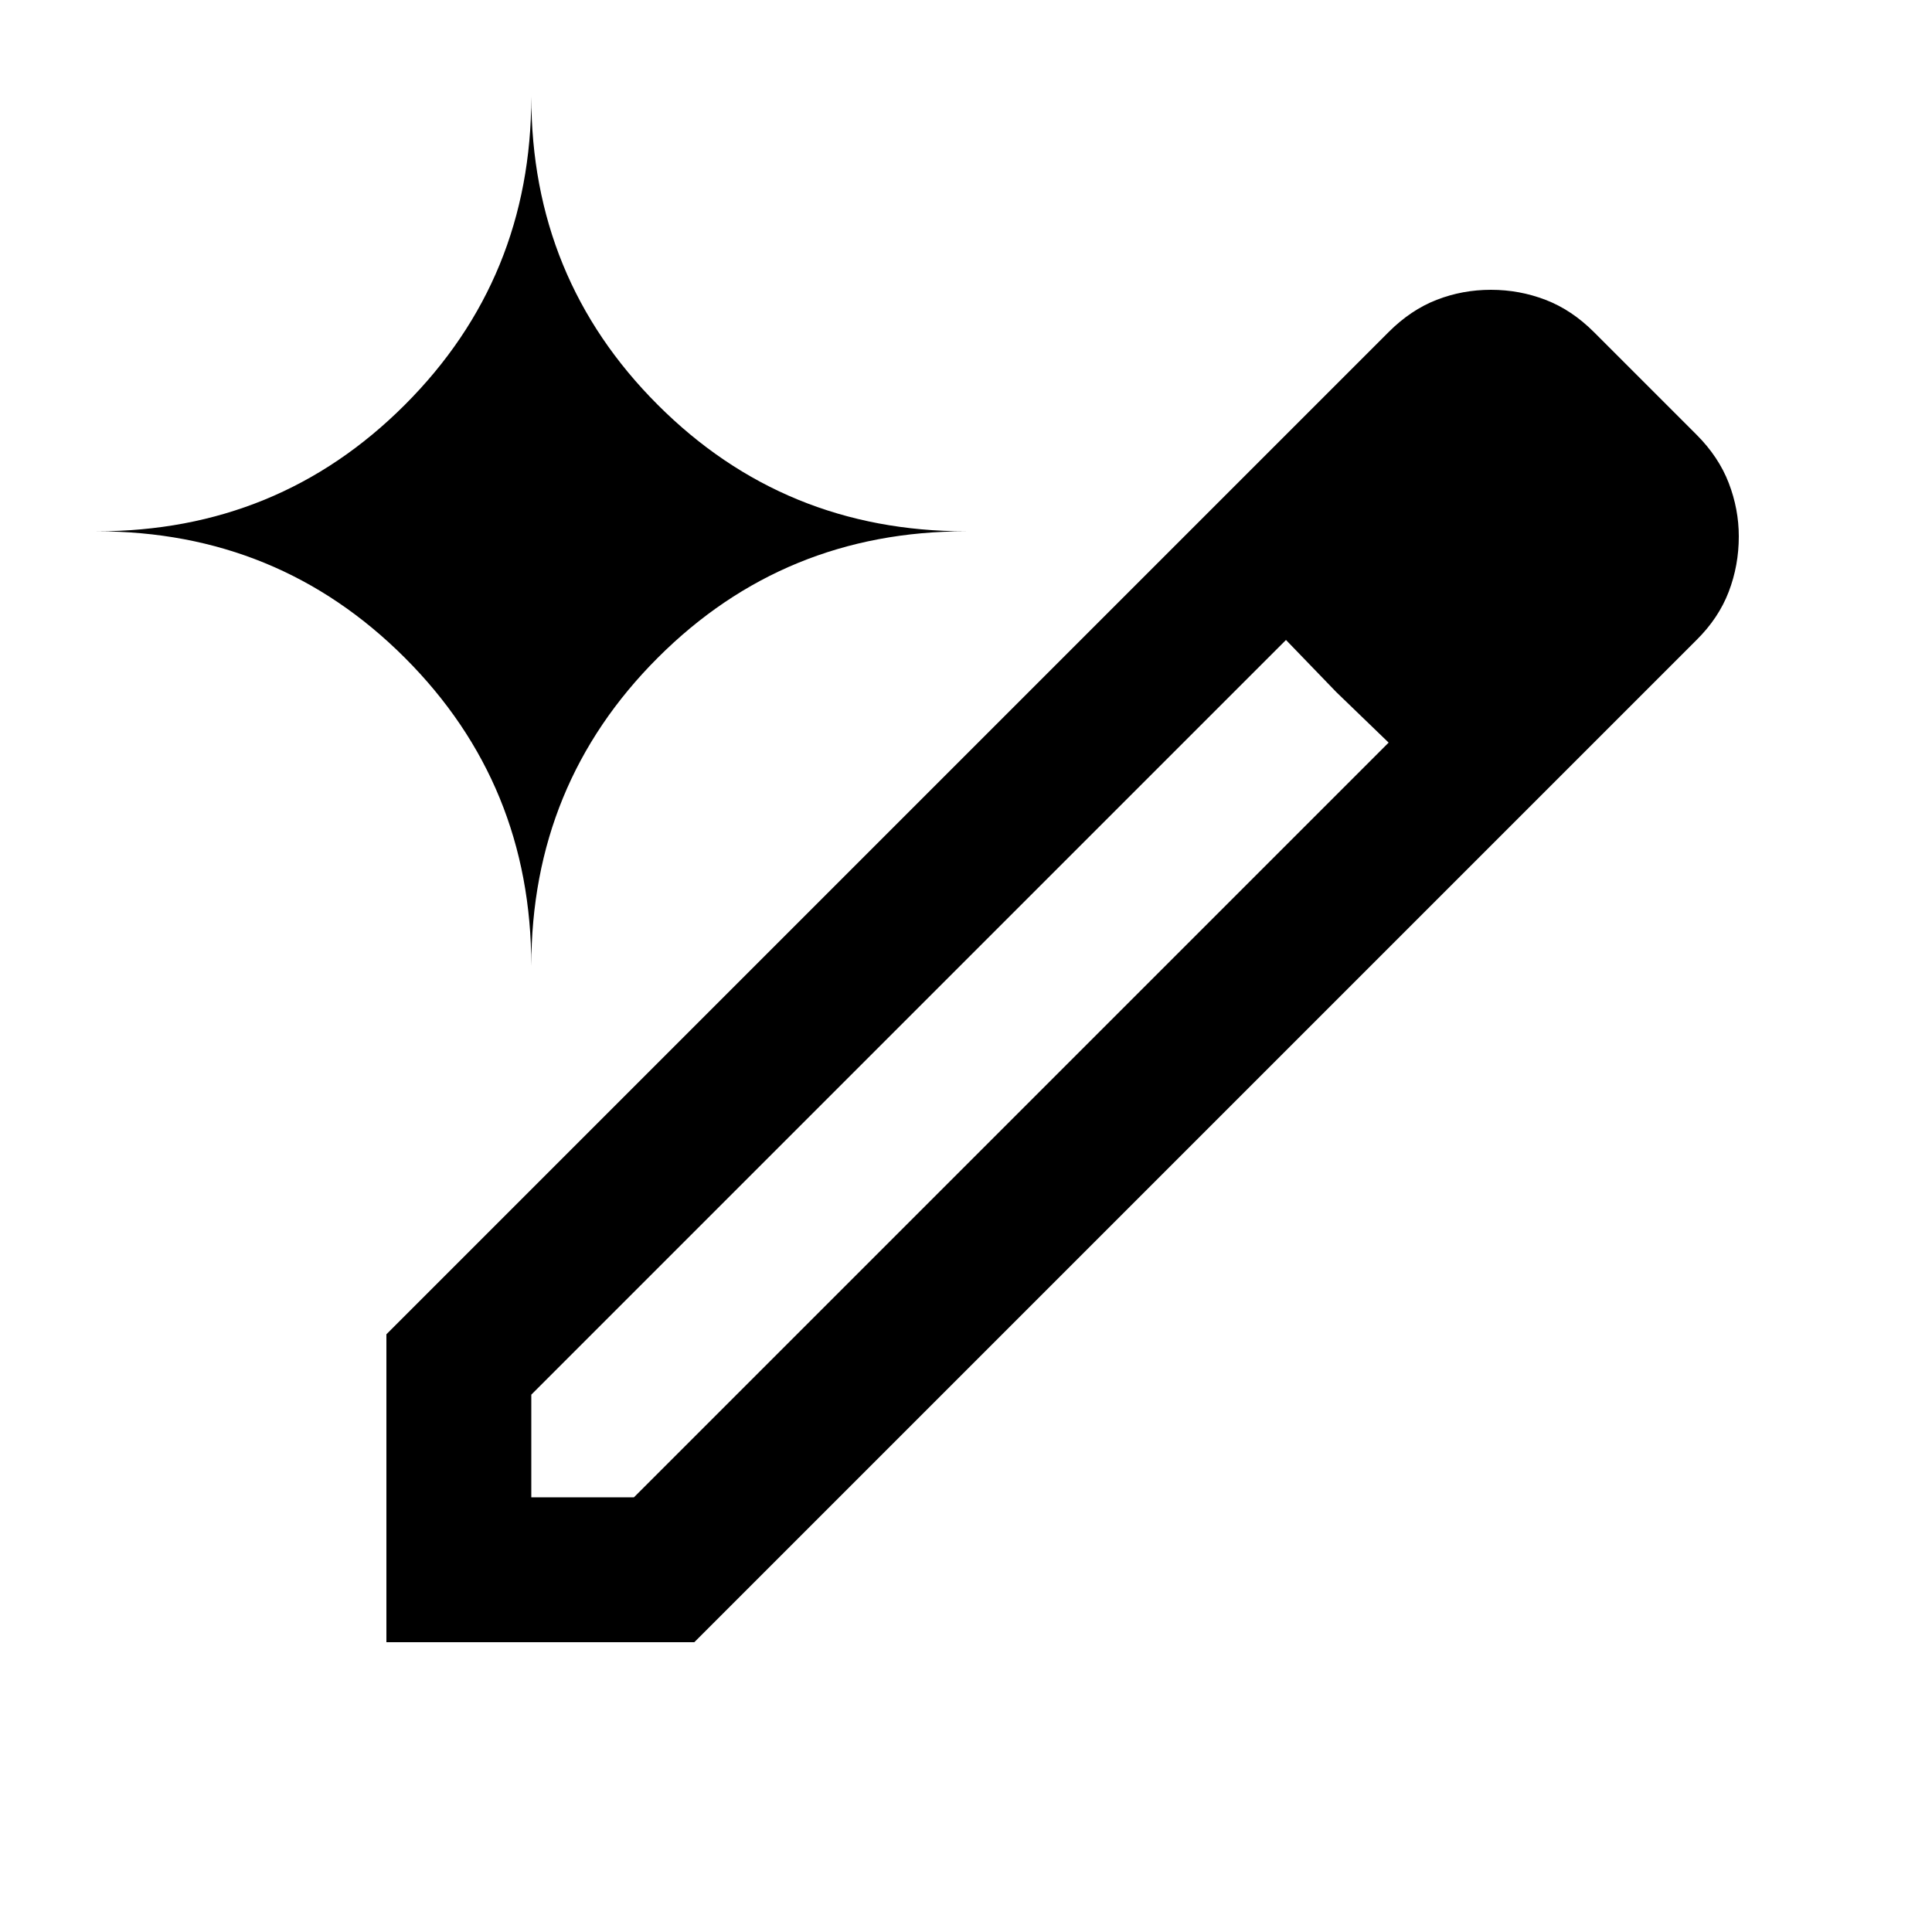
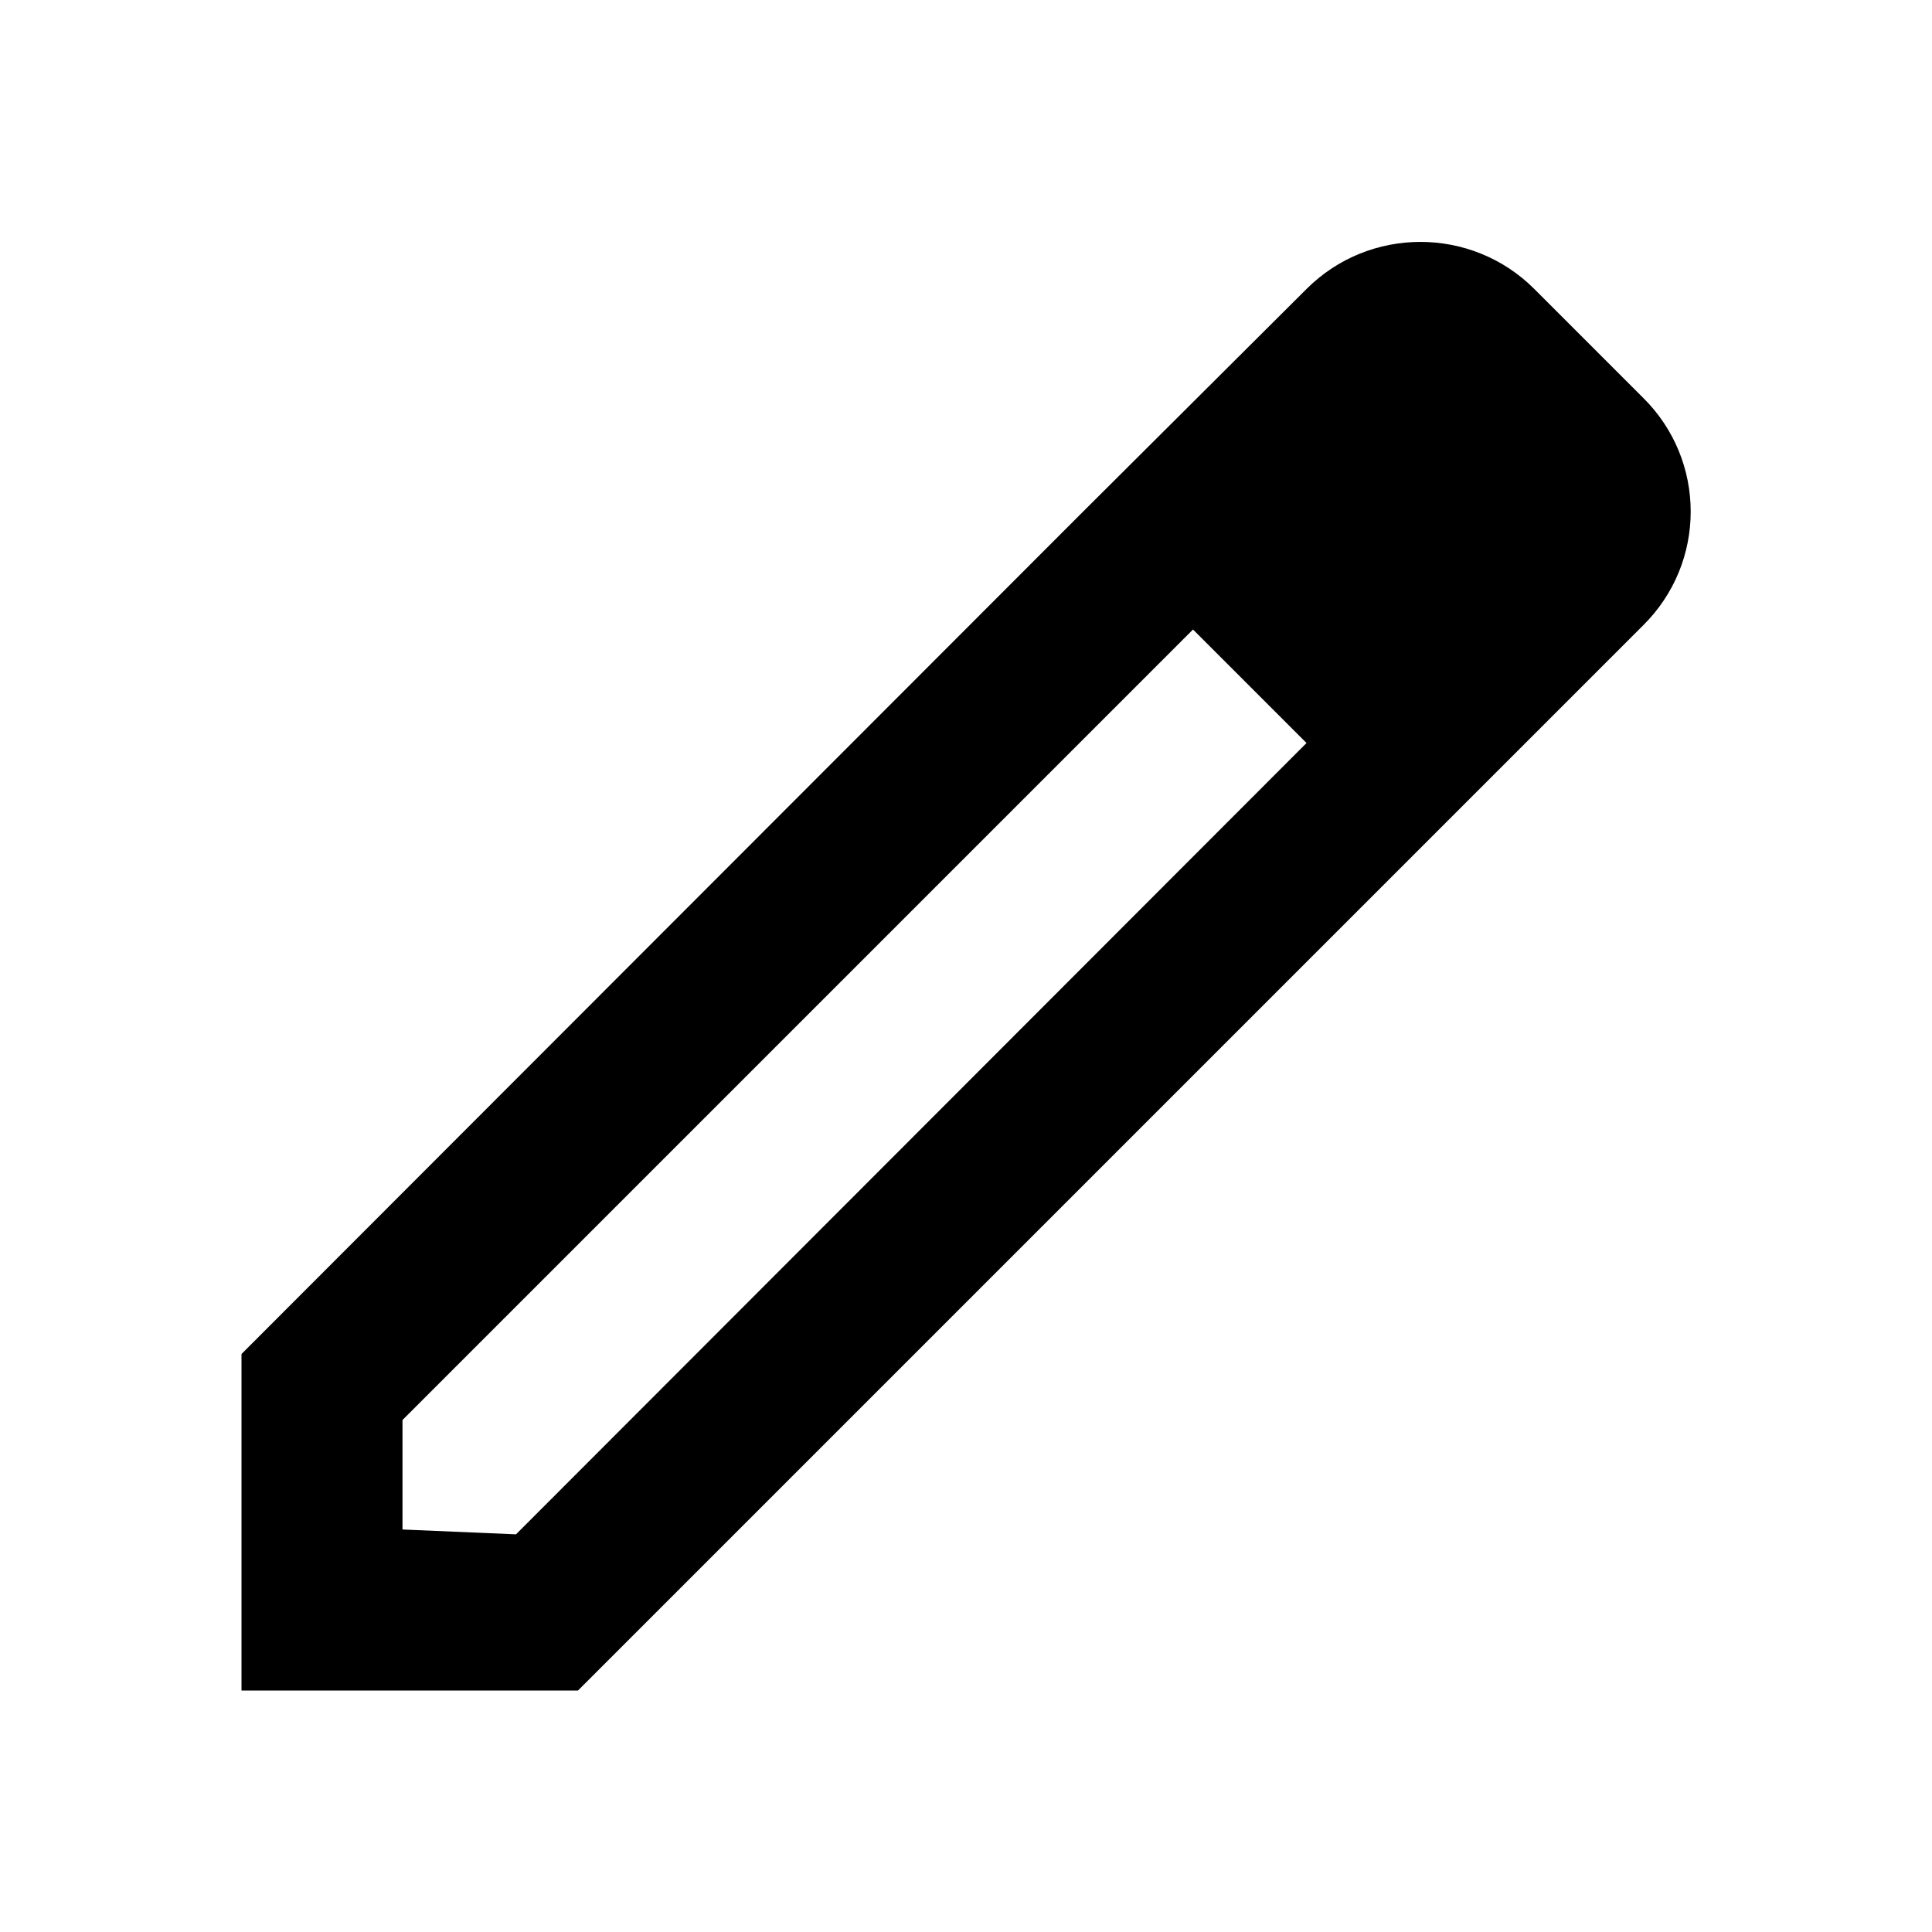
- <svg xmlns="http://www.w3.org/2000/svg" viewBox="0 -960 960 960" height="20" width="20" focusable="false" class="J-N-JX aoH">
-   <path d="M264-216h51L690-591l-51-51L264-267v51Zm-72,72V-297L690-795q11-11 23.84-16t27-5T768-811t24,16l51,51q11,11 16,24t5,26.54q0,14.44-5.02,27.53T843-642L345-144H192ZM792-693l-51-51l51,51ZM664.05-616.05L639-642l51,51l-25.95-25.05ZM264-480q0-90.33-62.84-153.16T48-696q90.33,0 153.16-62.84T264-912q0,90.33 62.84,153.16T480-696q-90.33,0-153.16,62.84T264-480Z" />
+ <svg xmlns="http://www.w3.org/2000/svg" width="24" height="24" viewBox="0 0 24 24">
+   <path d="M20.41 4.94l-1.35-1.35c-.78-.78-2.05-.78-2.83 0L13.4 6.41 3 16.82V21h4.18l10.46-10.46 2.77-2.77c.79-.78.79-2.05 0-2.83zm-14 14.12L5 19v-1.36l9.82-9.82 1.41 1.41-9.82 9.83z" />
</svg>
